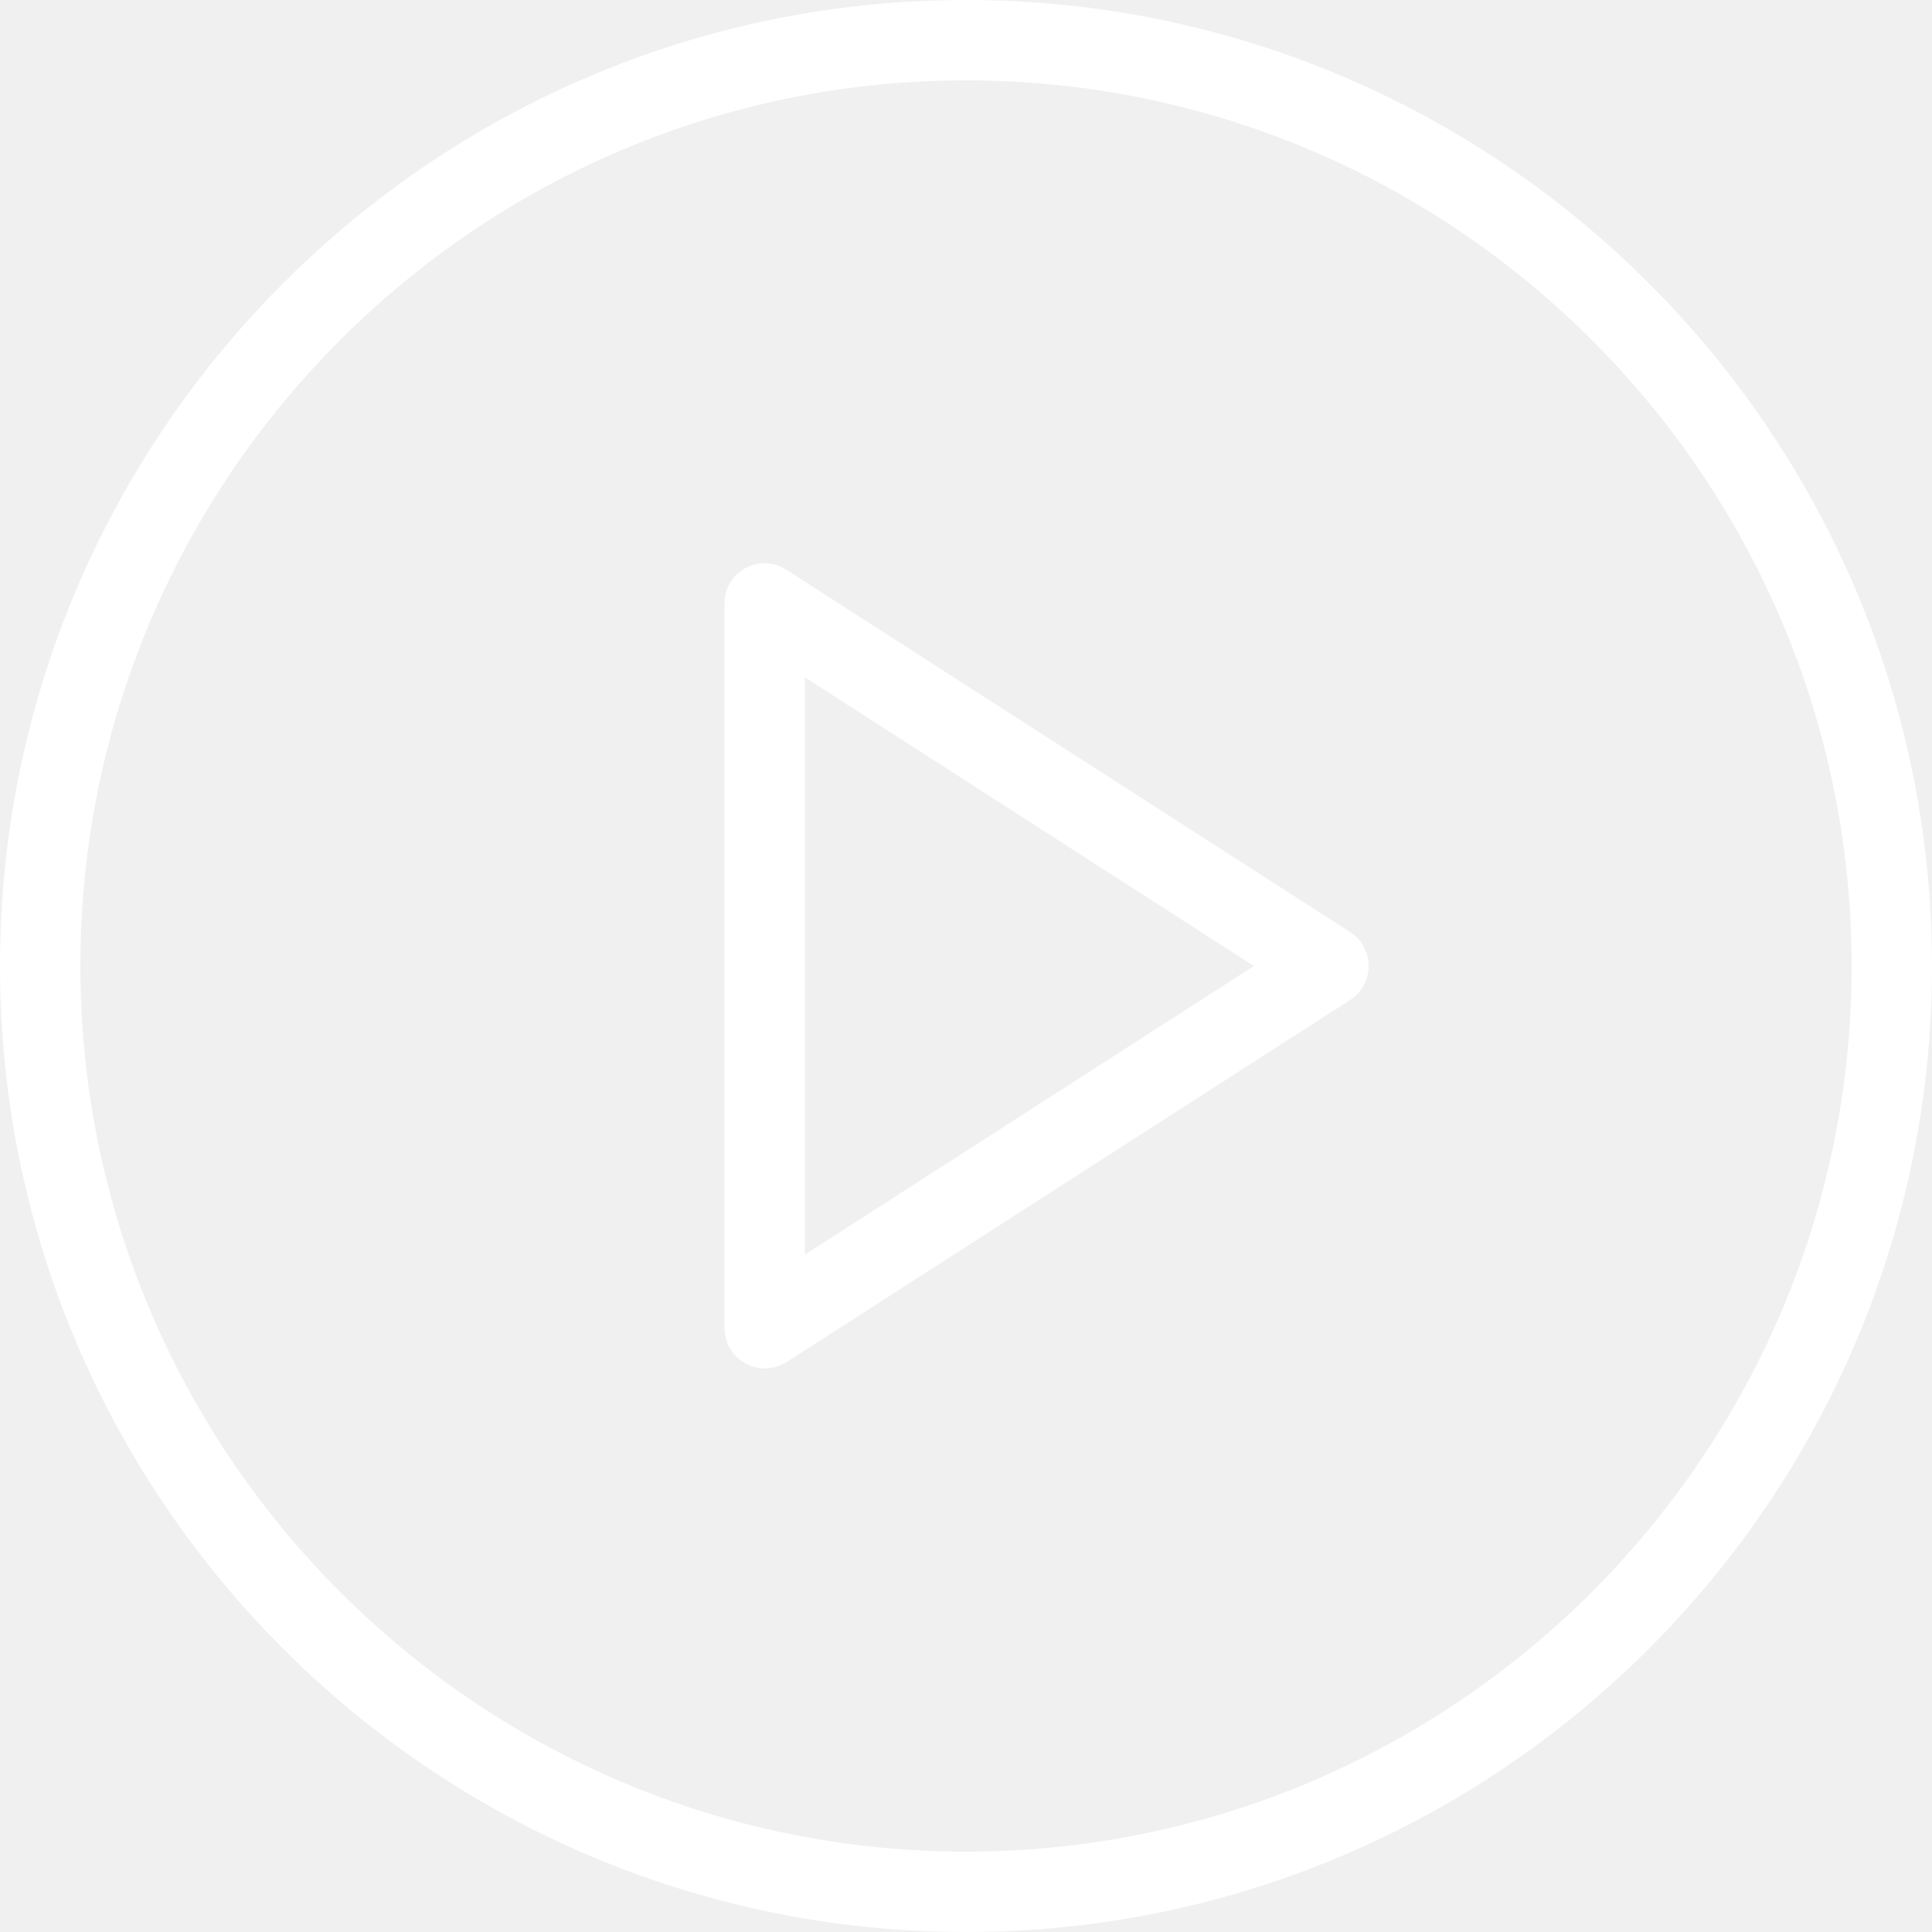
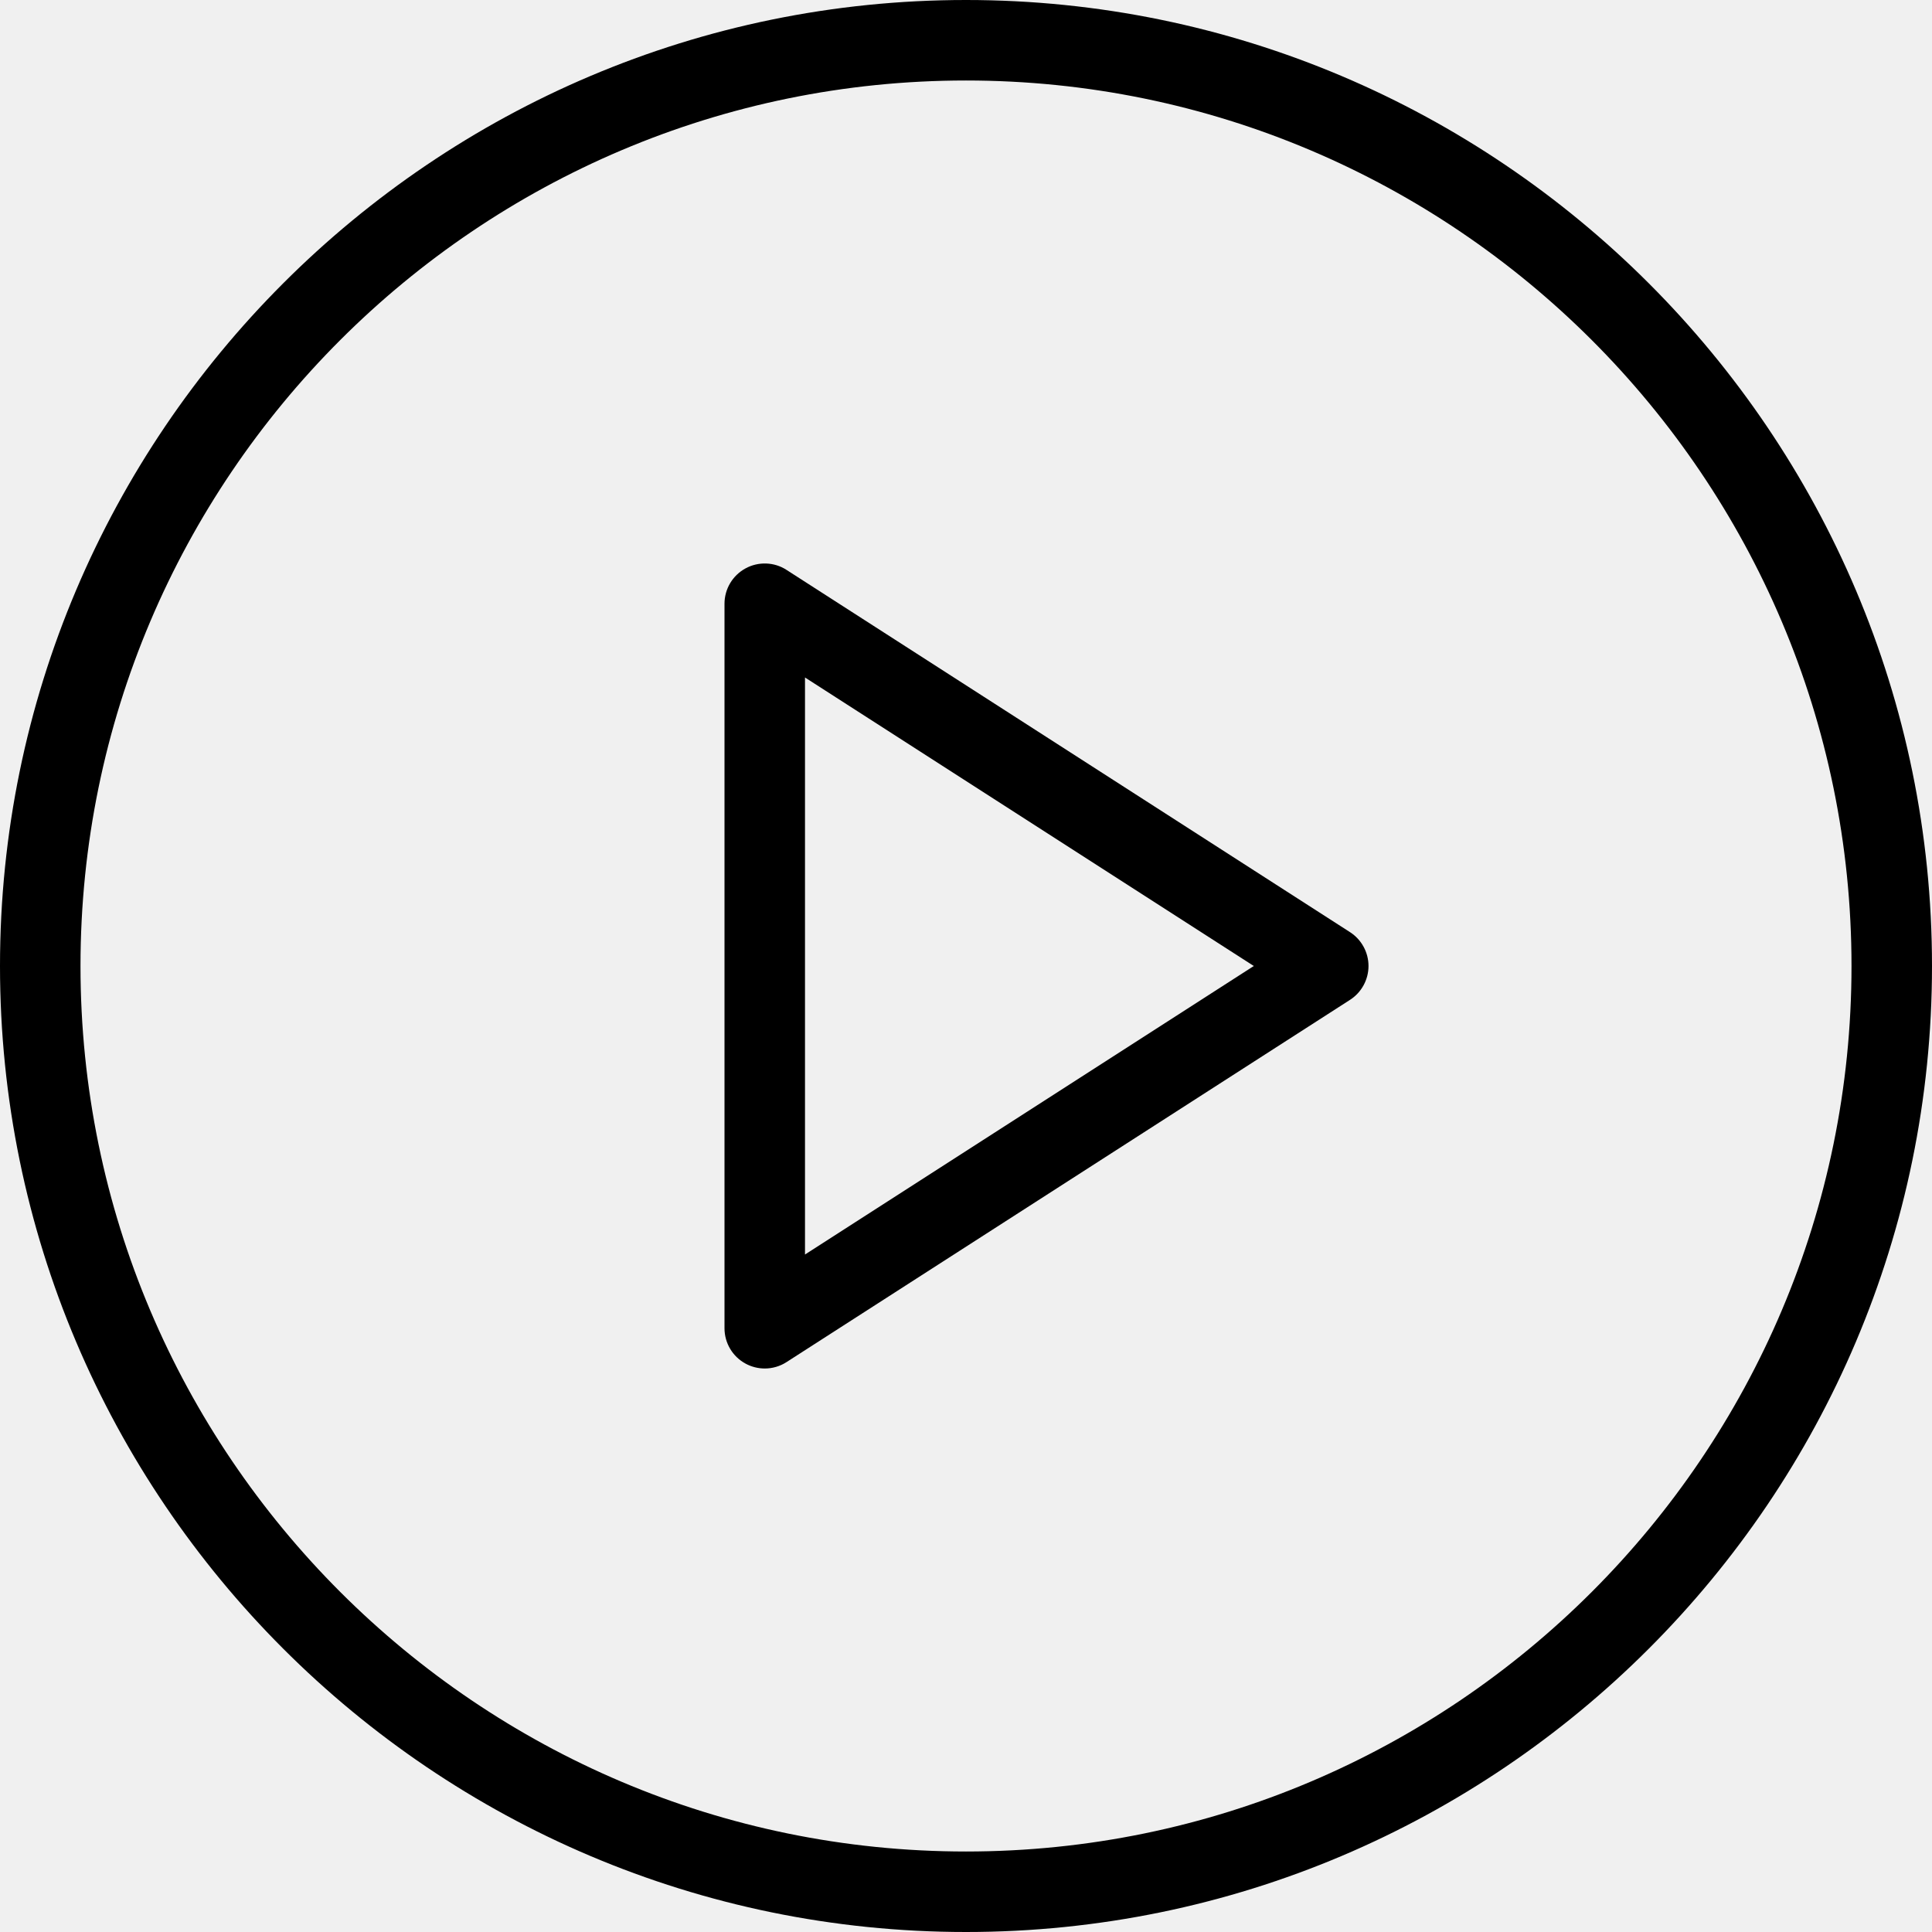
- <svg xmlns="http://www.w3.org/2000/svg" fill="#fff" viewBox="0 0 512 512" style="enable-background:new 0 0 512 512" xml:space="preserve">
-   <path d="M256 0C114.8 0 0 114.8 0 256s114.8 256 256 256 256-114.8 256-256S397.2 0 256 0zm0 490.7C126.6 490.7 21.3 385.4 21.3 256S126.6 21.3 256 21.3 490.7 126.6 490.7 256 385.4 490.7 256 490.7z" />
-   <path d="m357.8 247-149.4-96a10.6 10.6 0 0 0-16.4 9v192a10.7 10.7 0 0 0 16.4 9l149.4-96a10.7 10.7 0 0 0 0-18zm-144.5 85.5v-153l119 76.5-119 76.5z" />
+ <svg xmlns="http://www.w3.org/2000/svg" version="1.1" id="Layer_1" x="0px" y="0px" viewBox="0 0 512 512" style="enable-background:new 0 0 512 512;" xml:space="preserve">
+   <g>
+     <g>
+       <g>
+         <path d="M256,0C114.833,0,0,114.844,0,256s114.833,256,256,256s256-114.844,256-256S397.167,0,256,0z M256,490.667     C126.604,490.667,21.333,385.396,21.333,256S126.604,21.333,256,21.333S490.667,126.604,490.667,256S385.396,490.667,256,490.667     z" />
+         <path d="M357.771,247.031l-149.333-96c-3.271-2.135-7.5-2.25-10.875-0.396C194.125,152.51,192,156.094,192,160v192     c0,3.906,2.125,7.49,5.563,9.365c1.583,0.865,3.354,1.302,5.104,1.302c2,0,4.021-0.563,5.771-1.698l149.333-96     c3.042-1.958,4.896-5.344,4.896-8.969S360.813,248.99,357.771,247.031z M213.333,332.458V179.542L332.271,256L213.333,332.458z" />
+       </g>
+     </g>
+   </g>
+   <g>
+ </g>
+   <g>
+ </g>
+   <g>
+ </g>
+   <g>
+ </g>
+   <g>
+ </g>
+   <g>
+ </g>
+   <g>
+ </g>
+   <g>
+ </g>
+   <g>
+ </g>
+   <g>
+ </g>
+   <g>
+ </g>
+   <g>
+ </g>
+   <g>
+ </g>
+   <g>
+ </g>
+   <g>
+ </g>
</svg>
